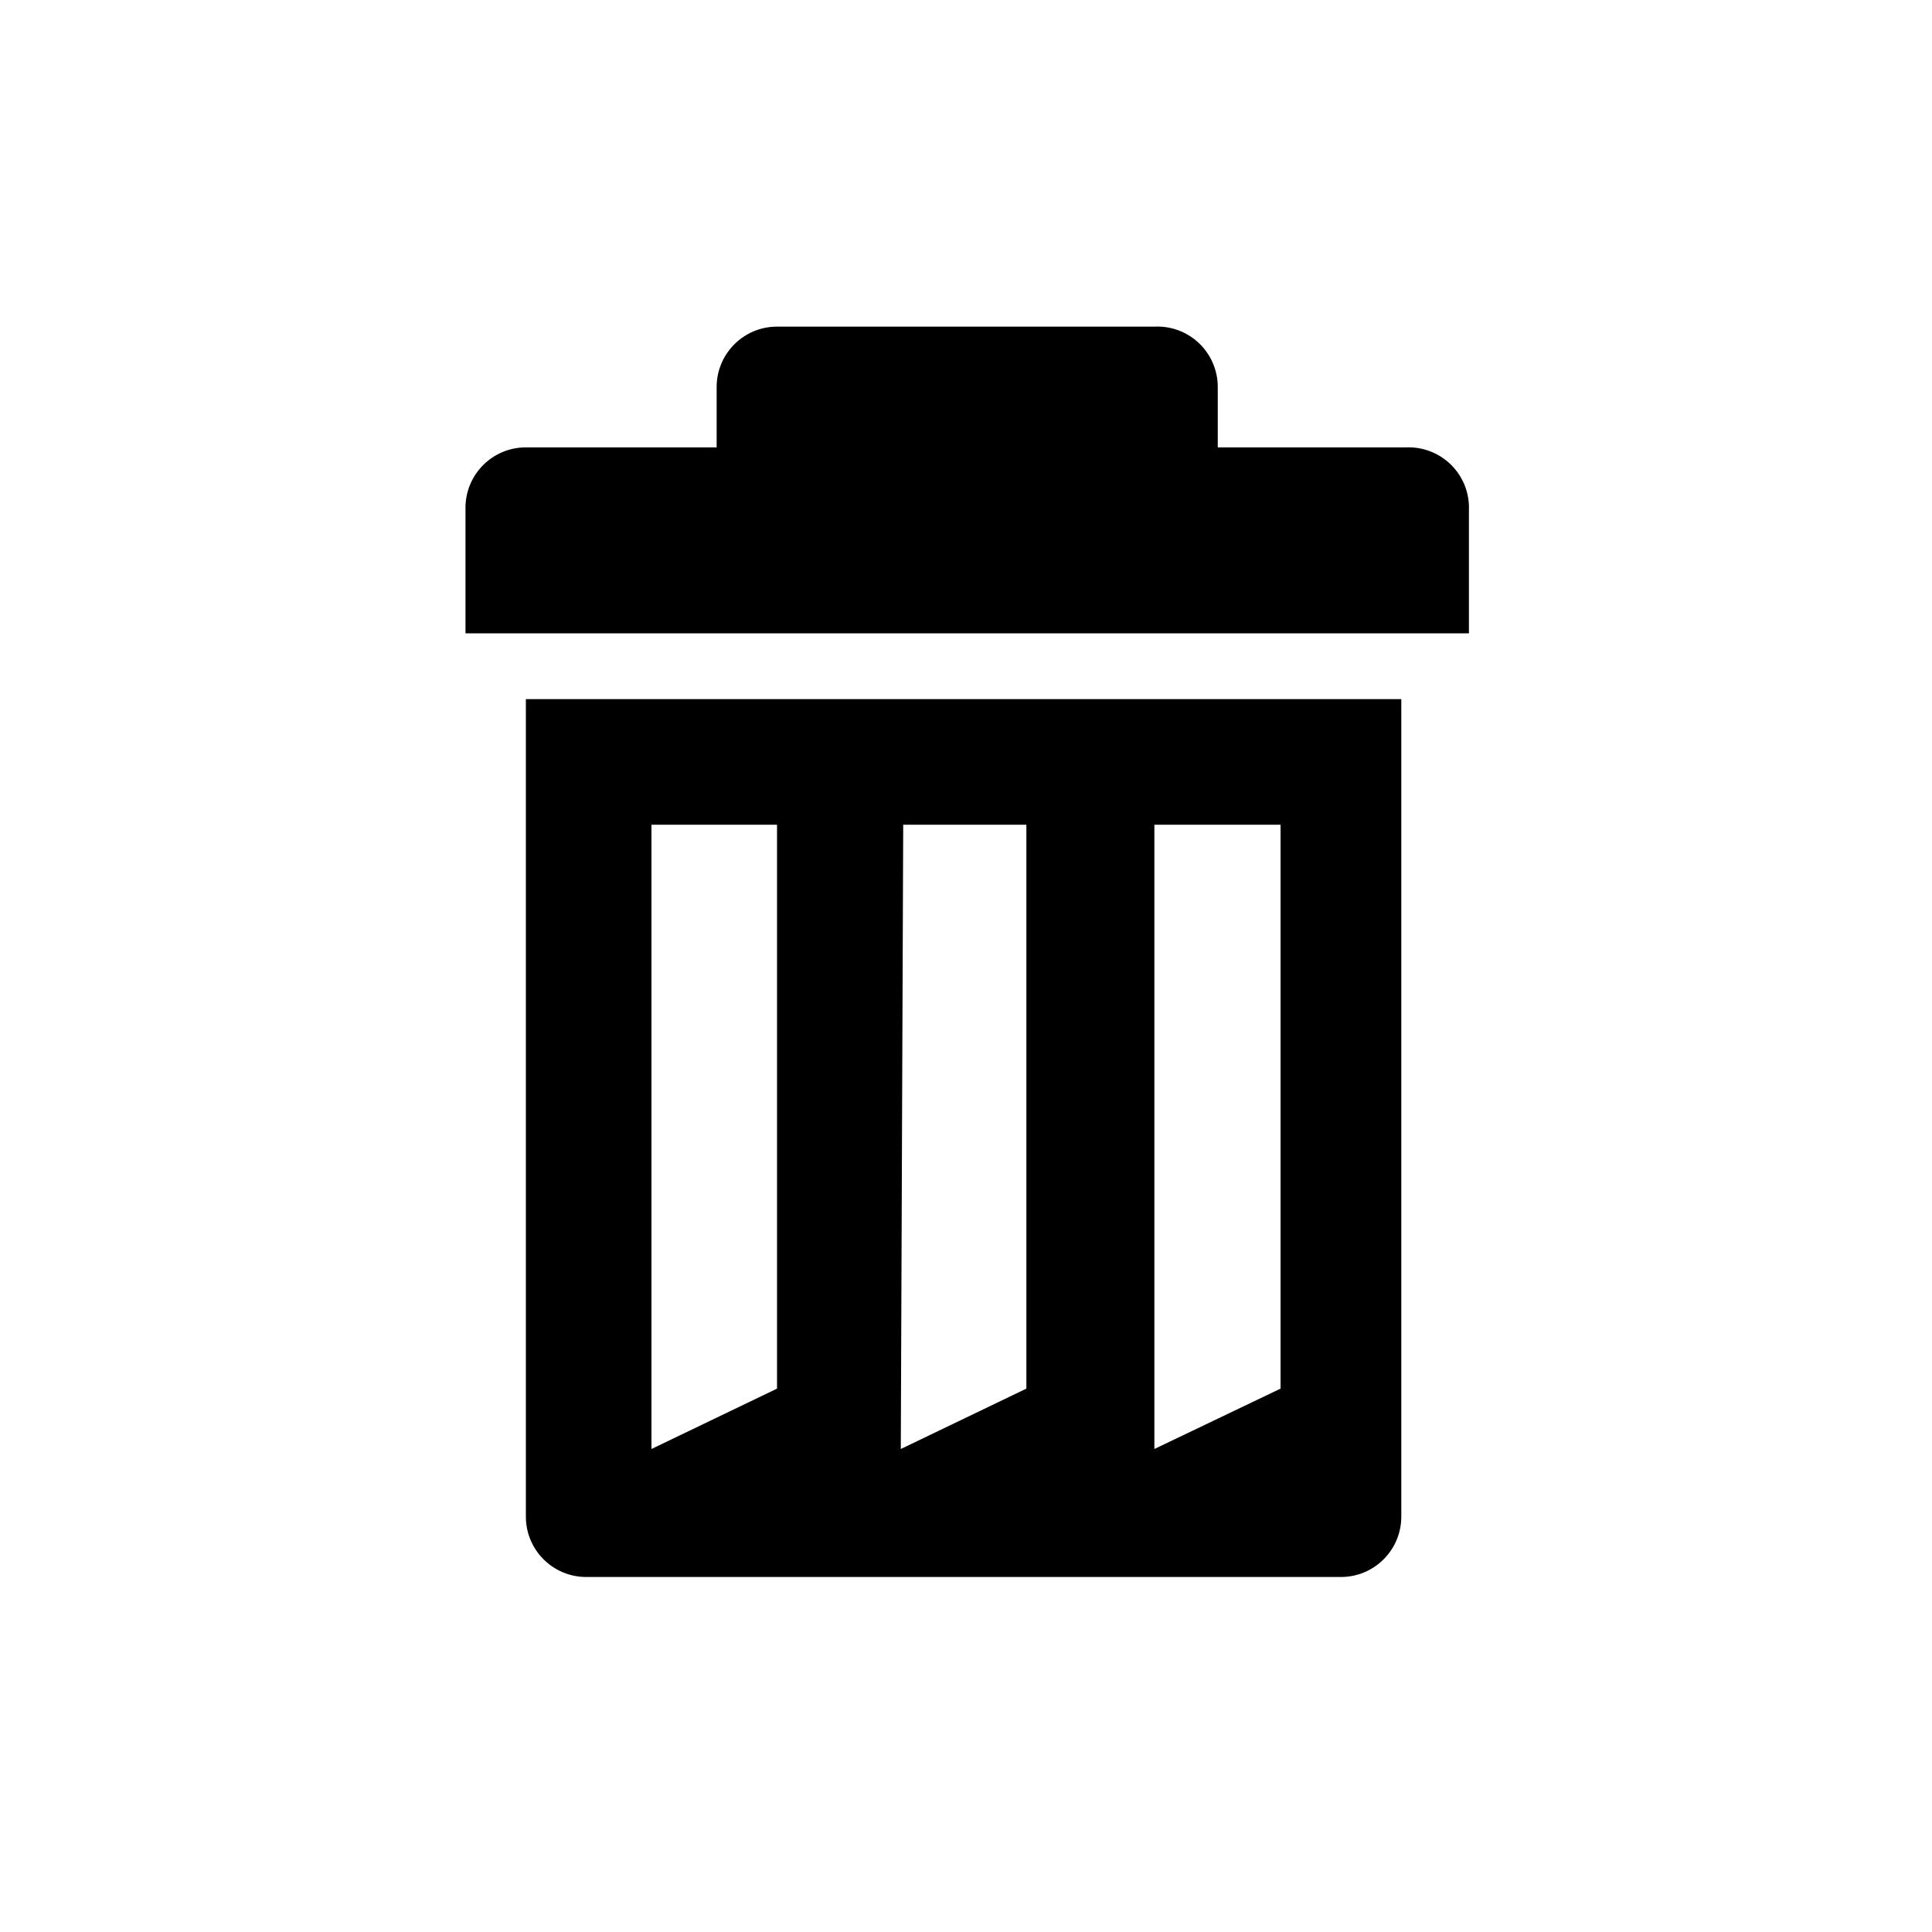
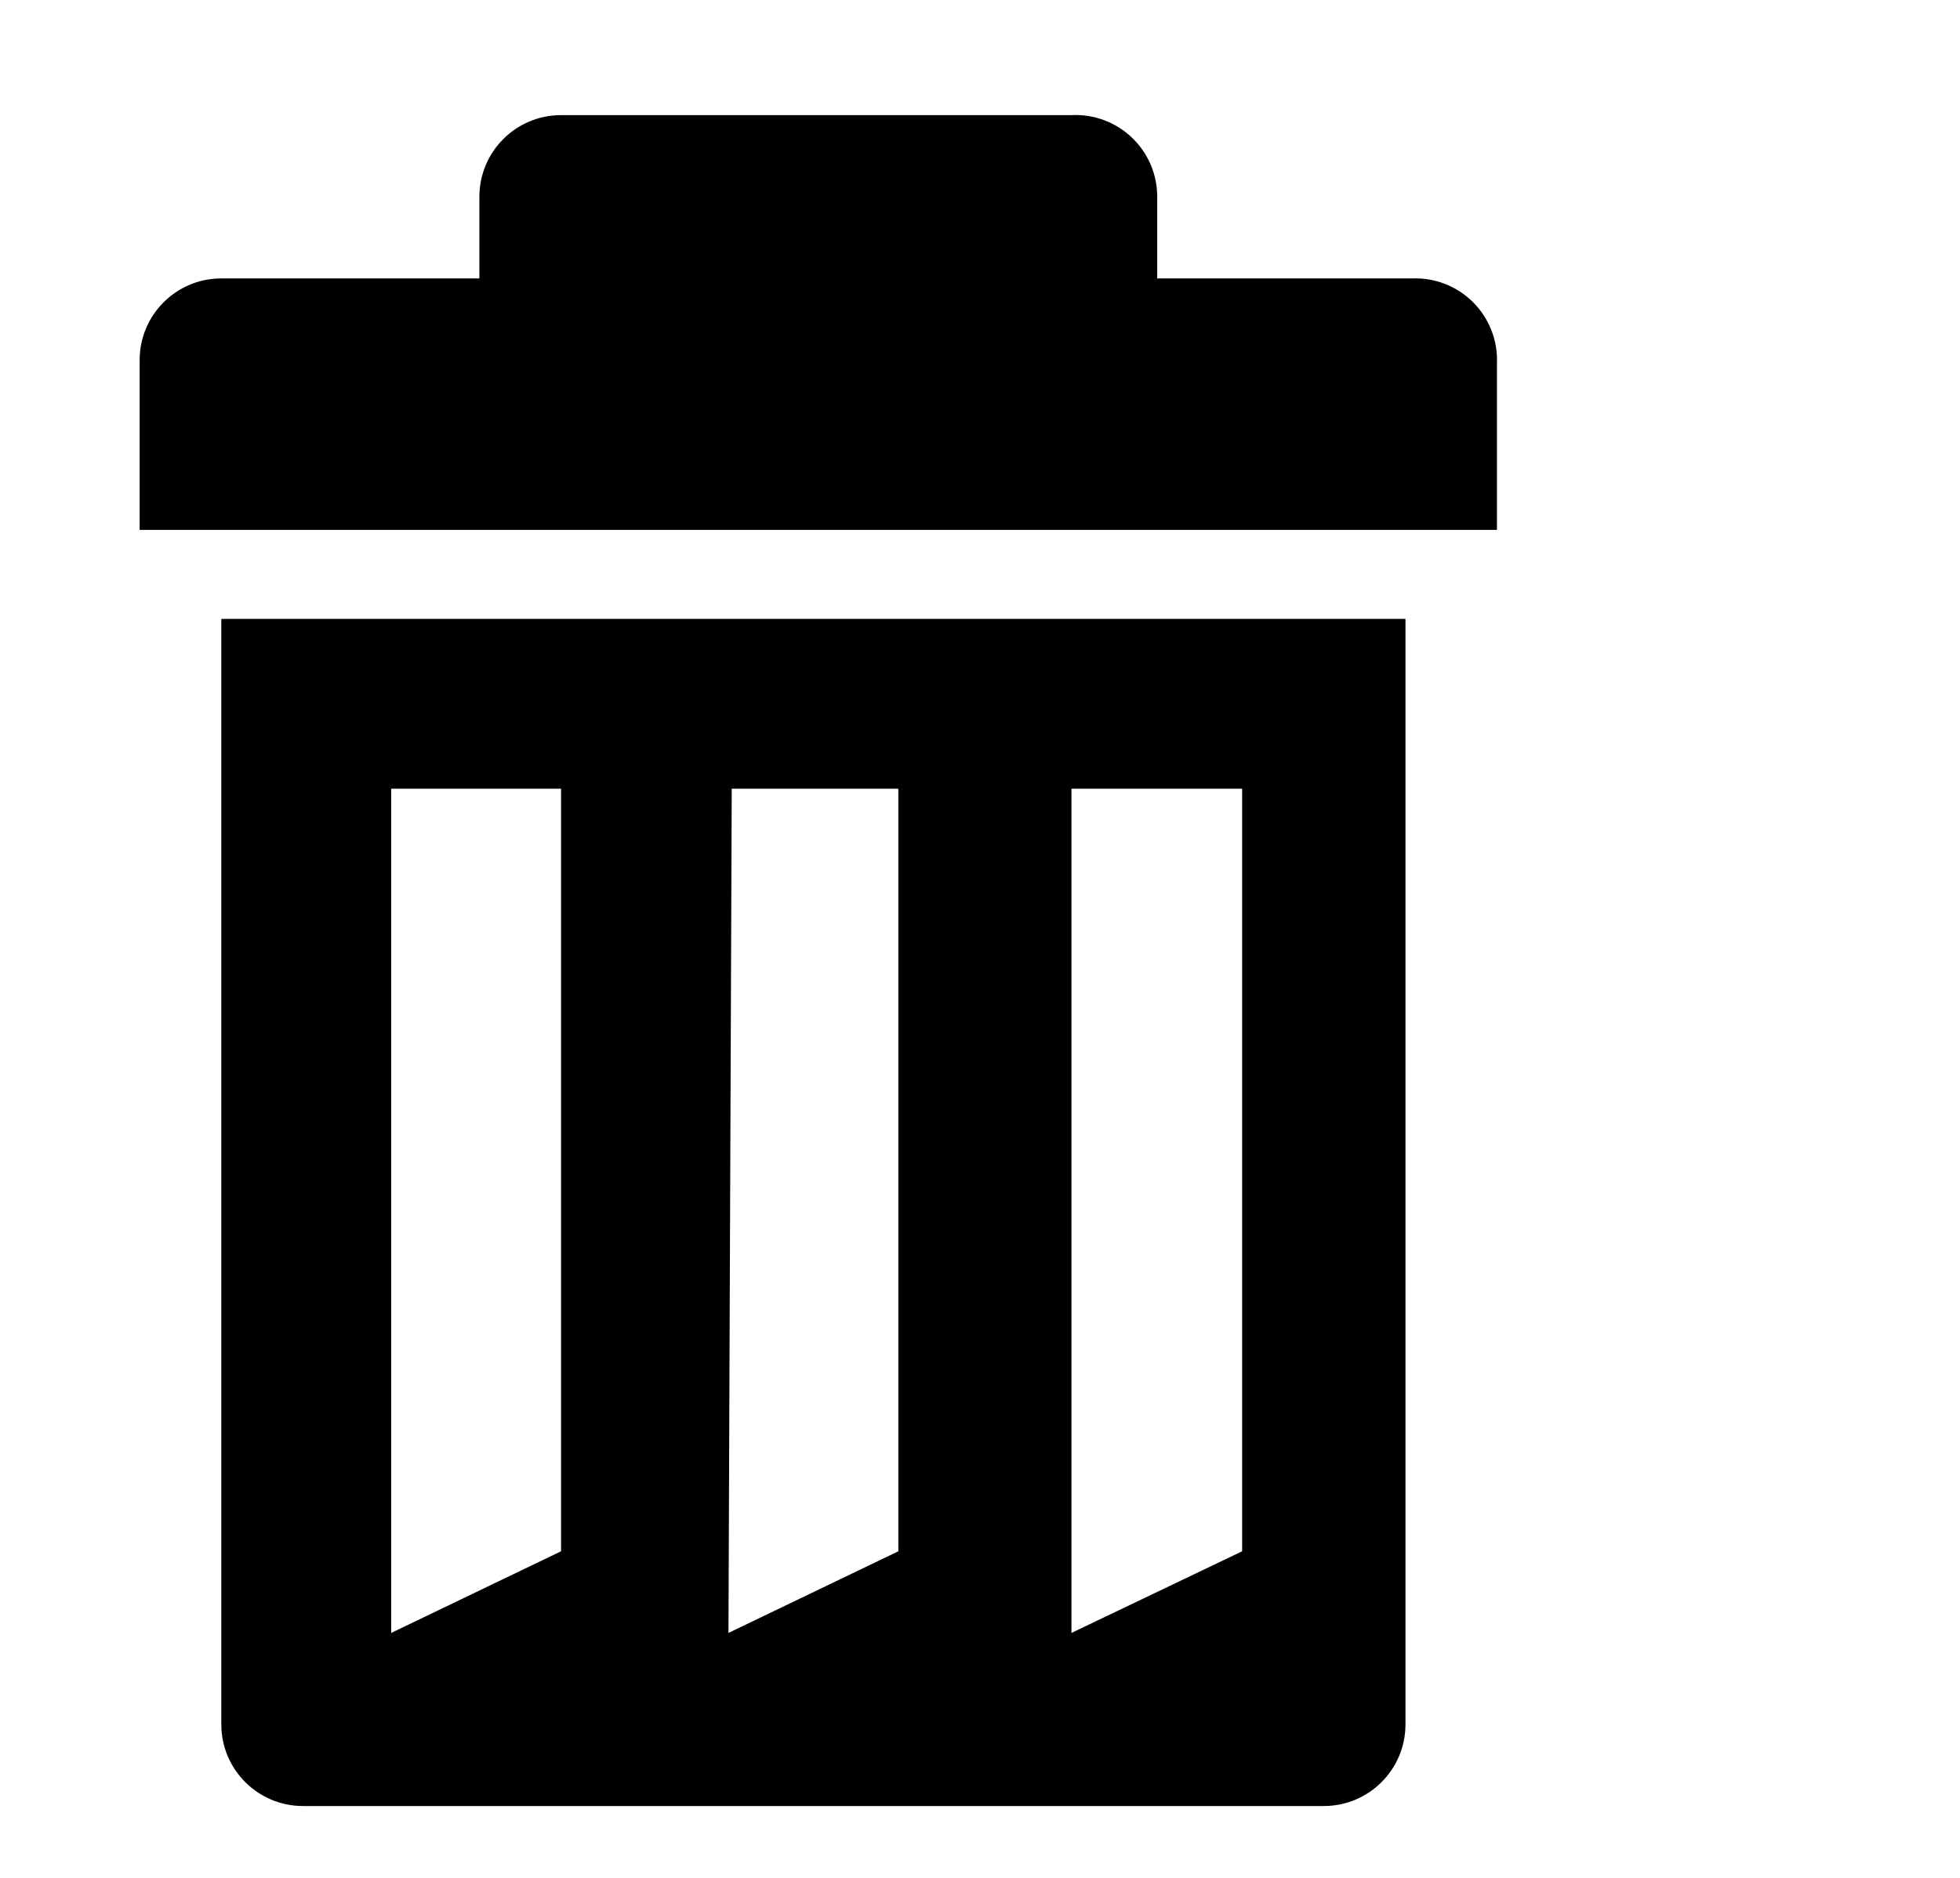
- <svg xmlns="http://www.w3.org/2000/svg" id="Layer_1" data-name="Layer 1" viewBox="0 0 32 32">
+ <svg xmlns="http://www.w3.org/2000/svg" id="Layer_1" data-name="Layer 1" viewBox="6 4 24 23">
  <path d="M8.71,25.12a1,1,0,0,0,1,1h12.5a1,1,0,0,0,1-1V11.58H8.71ZM19.12,13.66h2.09V23l-2.09,1Zm-4.16,0H17V23l-2.08,1Zm-4.17,0h2.08V23l-2.08,1Z" />
  <path d="M23.29,7.41H20.17v-1a1,1,0,0,0-1.05-1H12.87a1,1,0,0,0-1,1v1H8.71a1,1,0,0,0-1,1v2.08H24.33V8.45A1,1,0,0,0,23.29,7.41Z" />
</svg>
